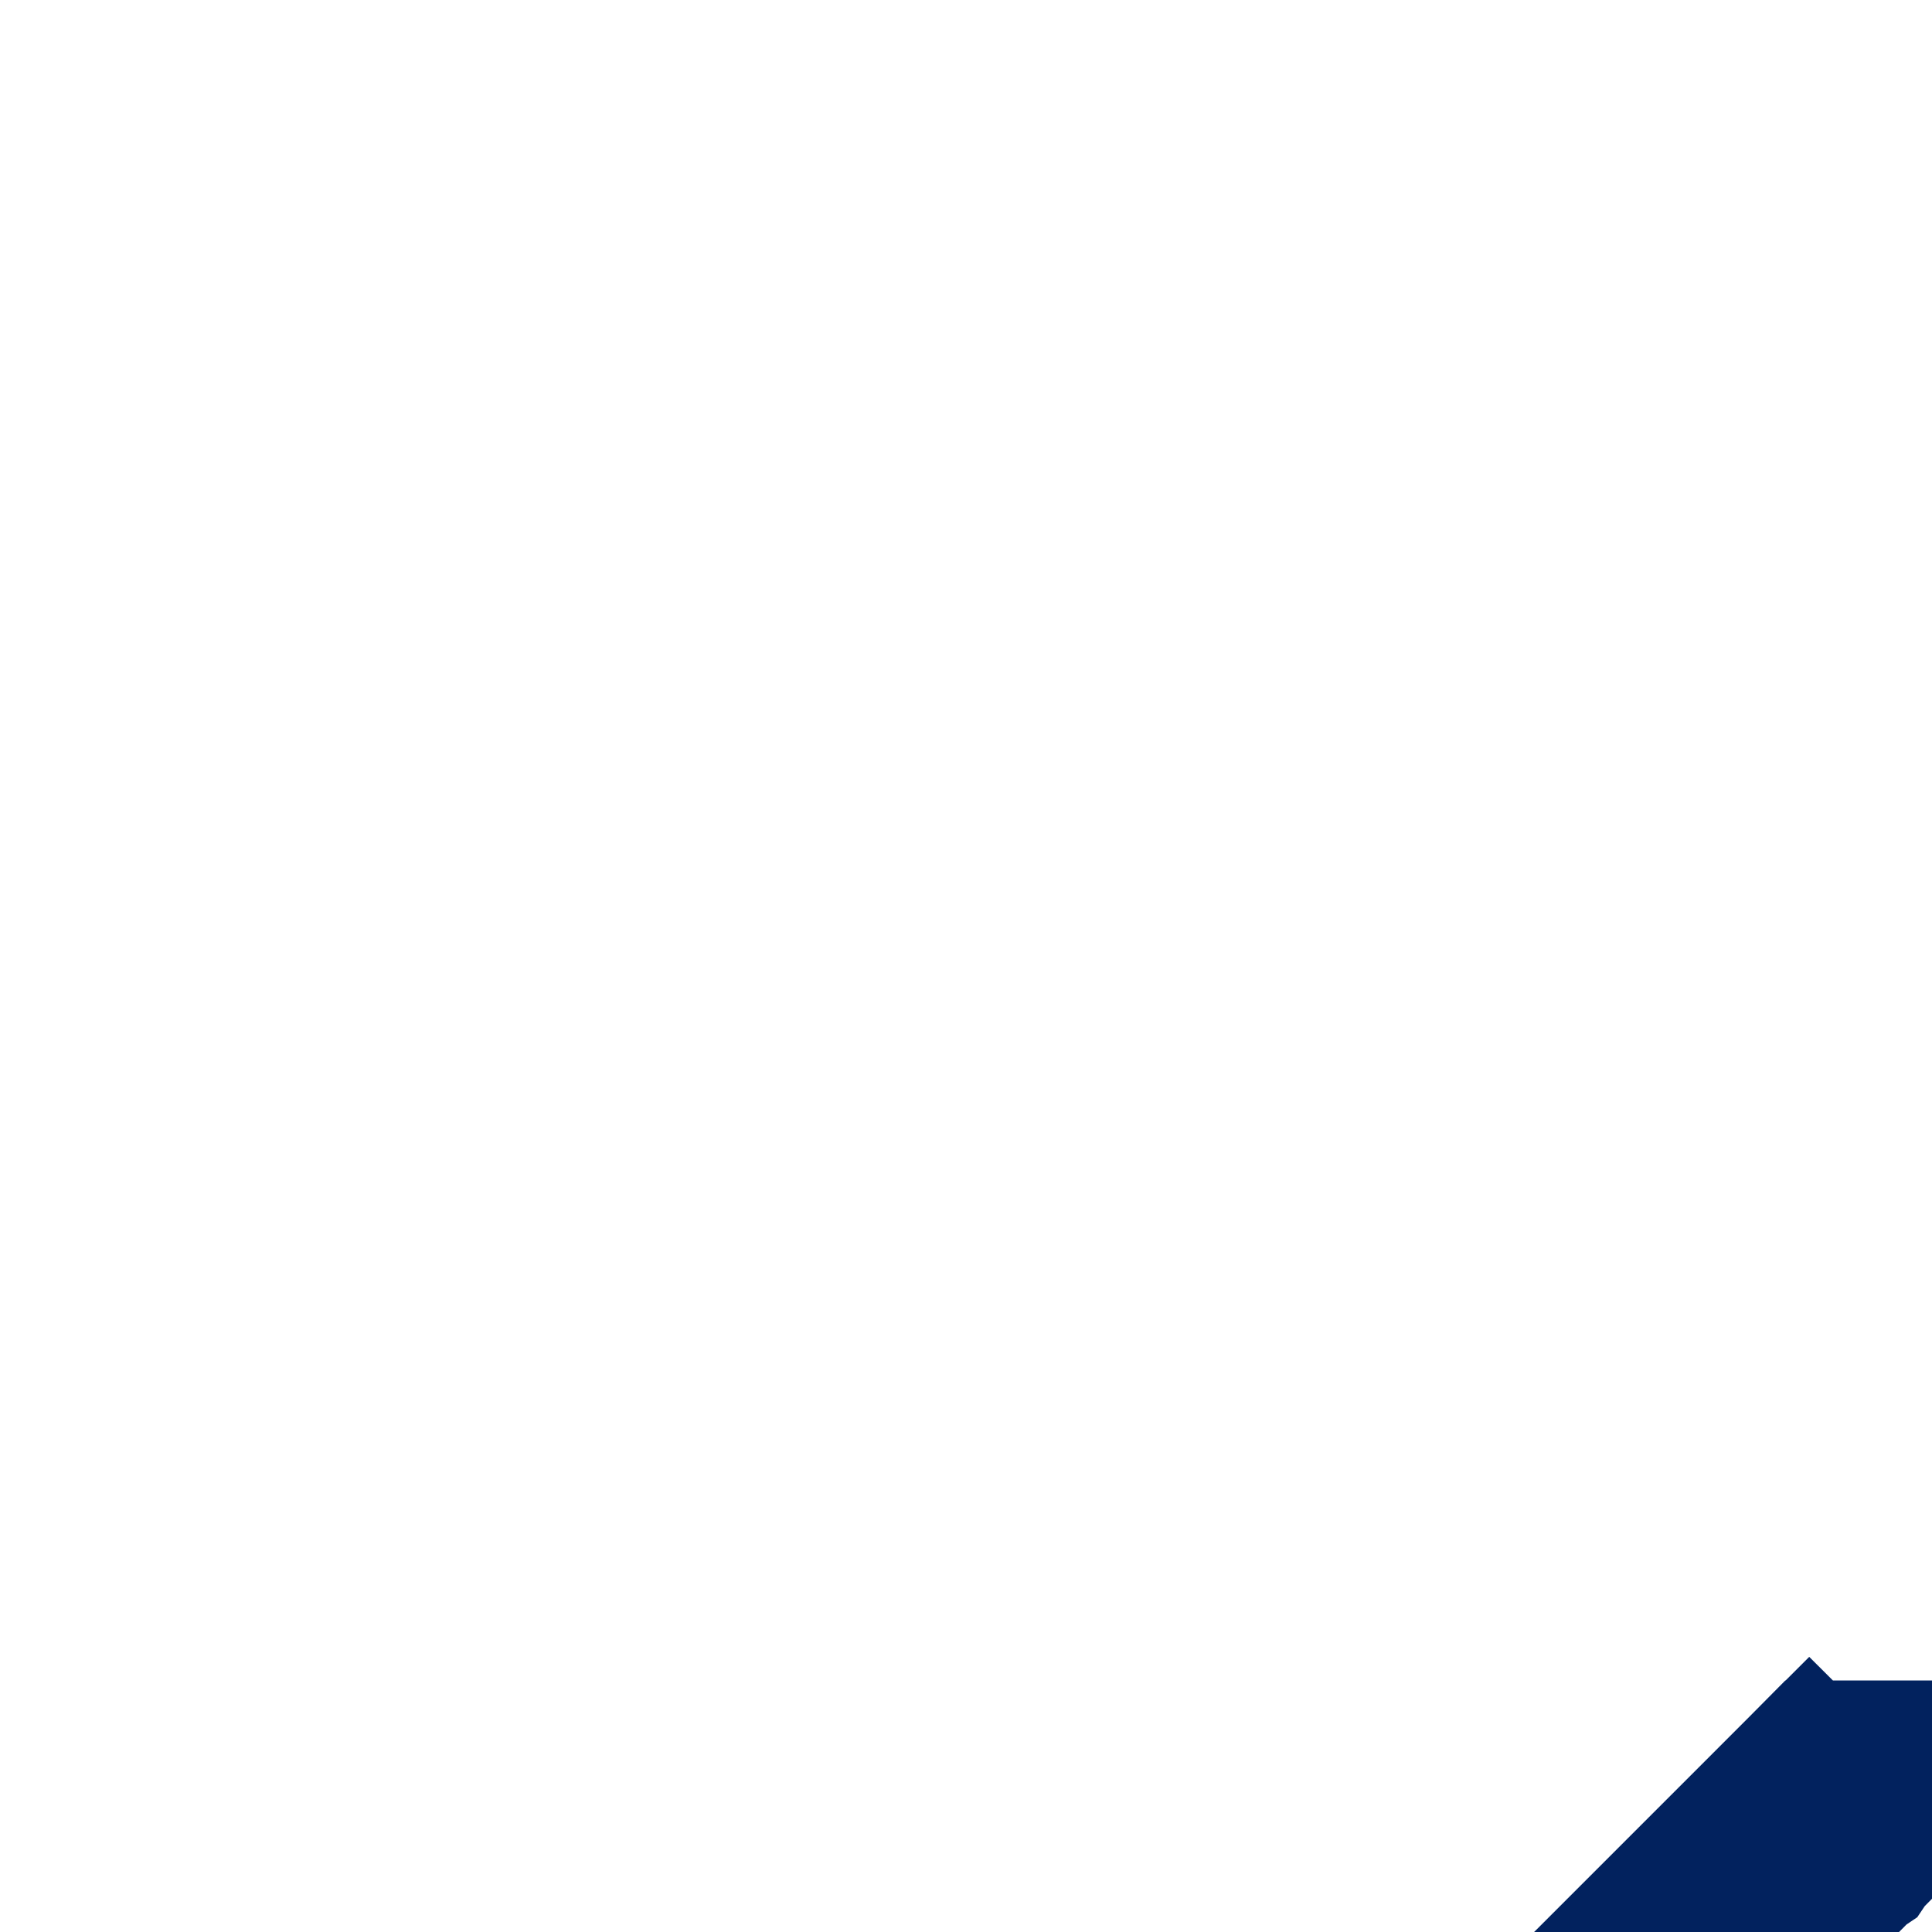
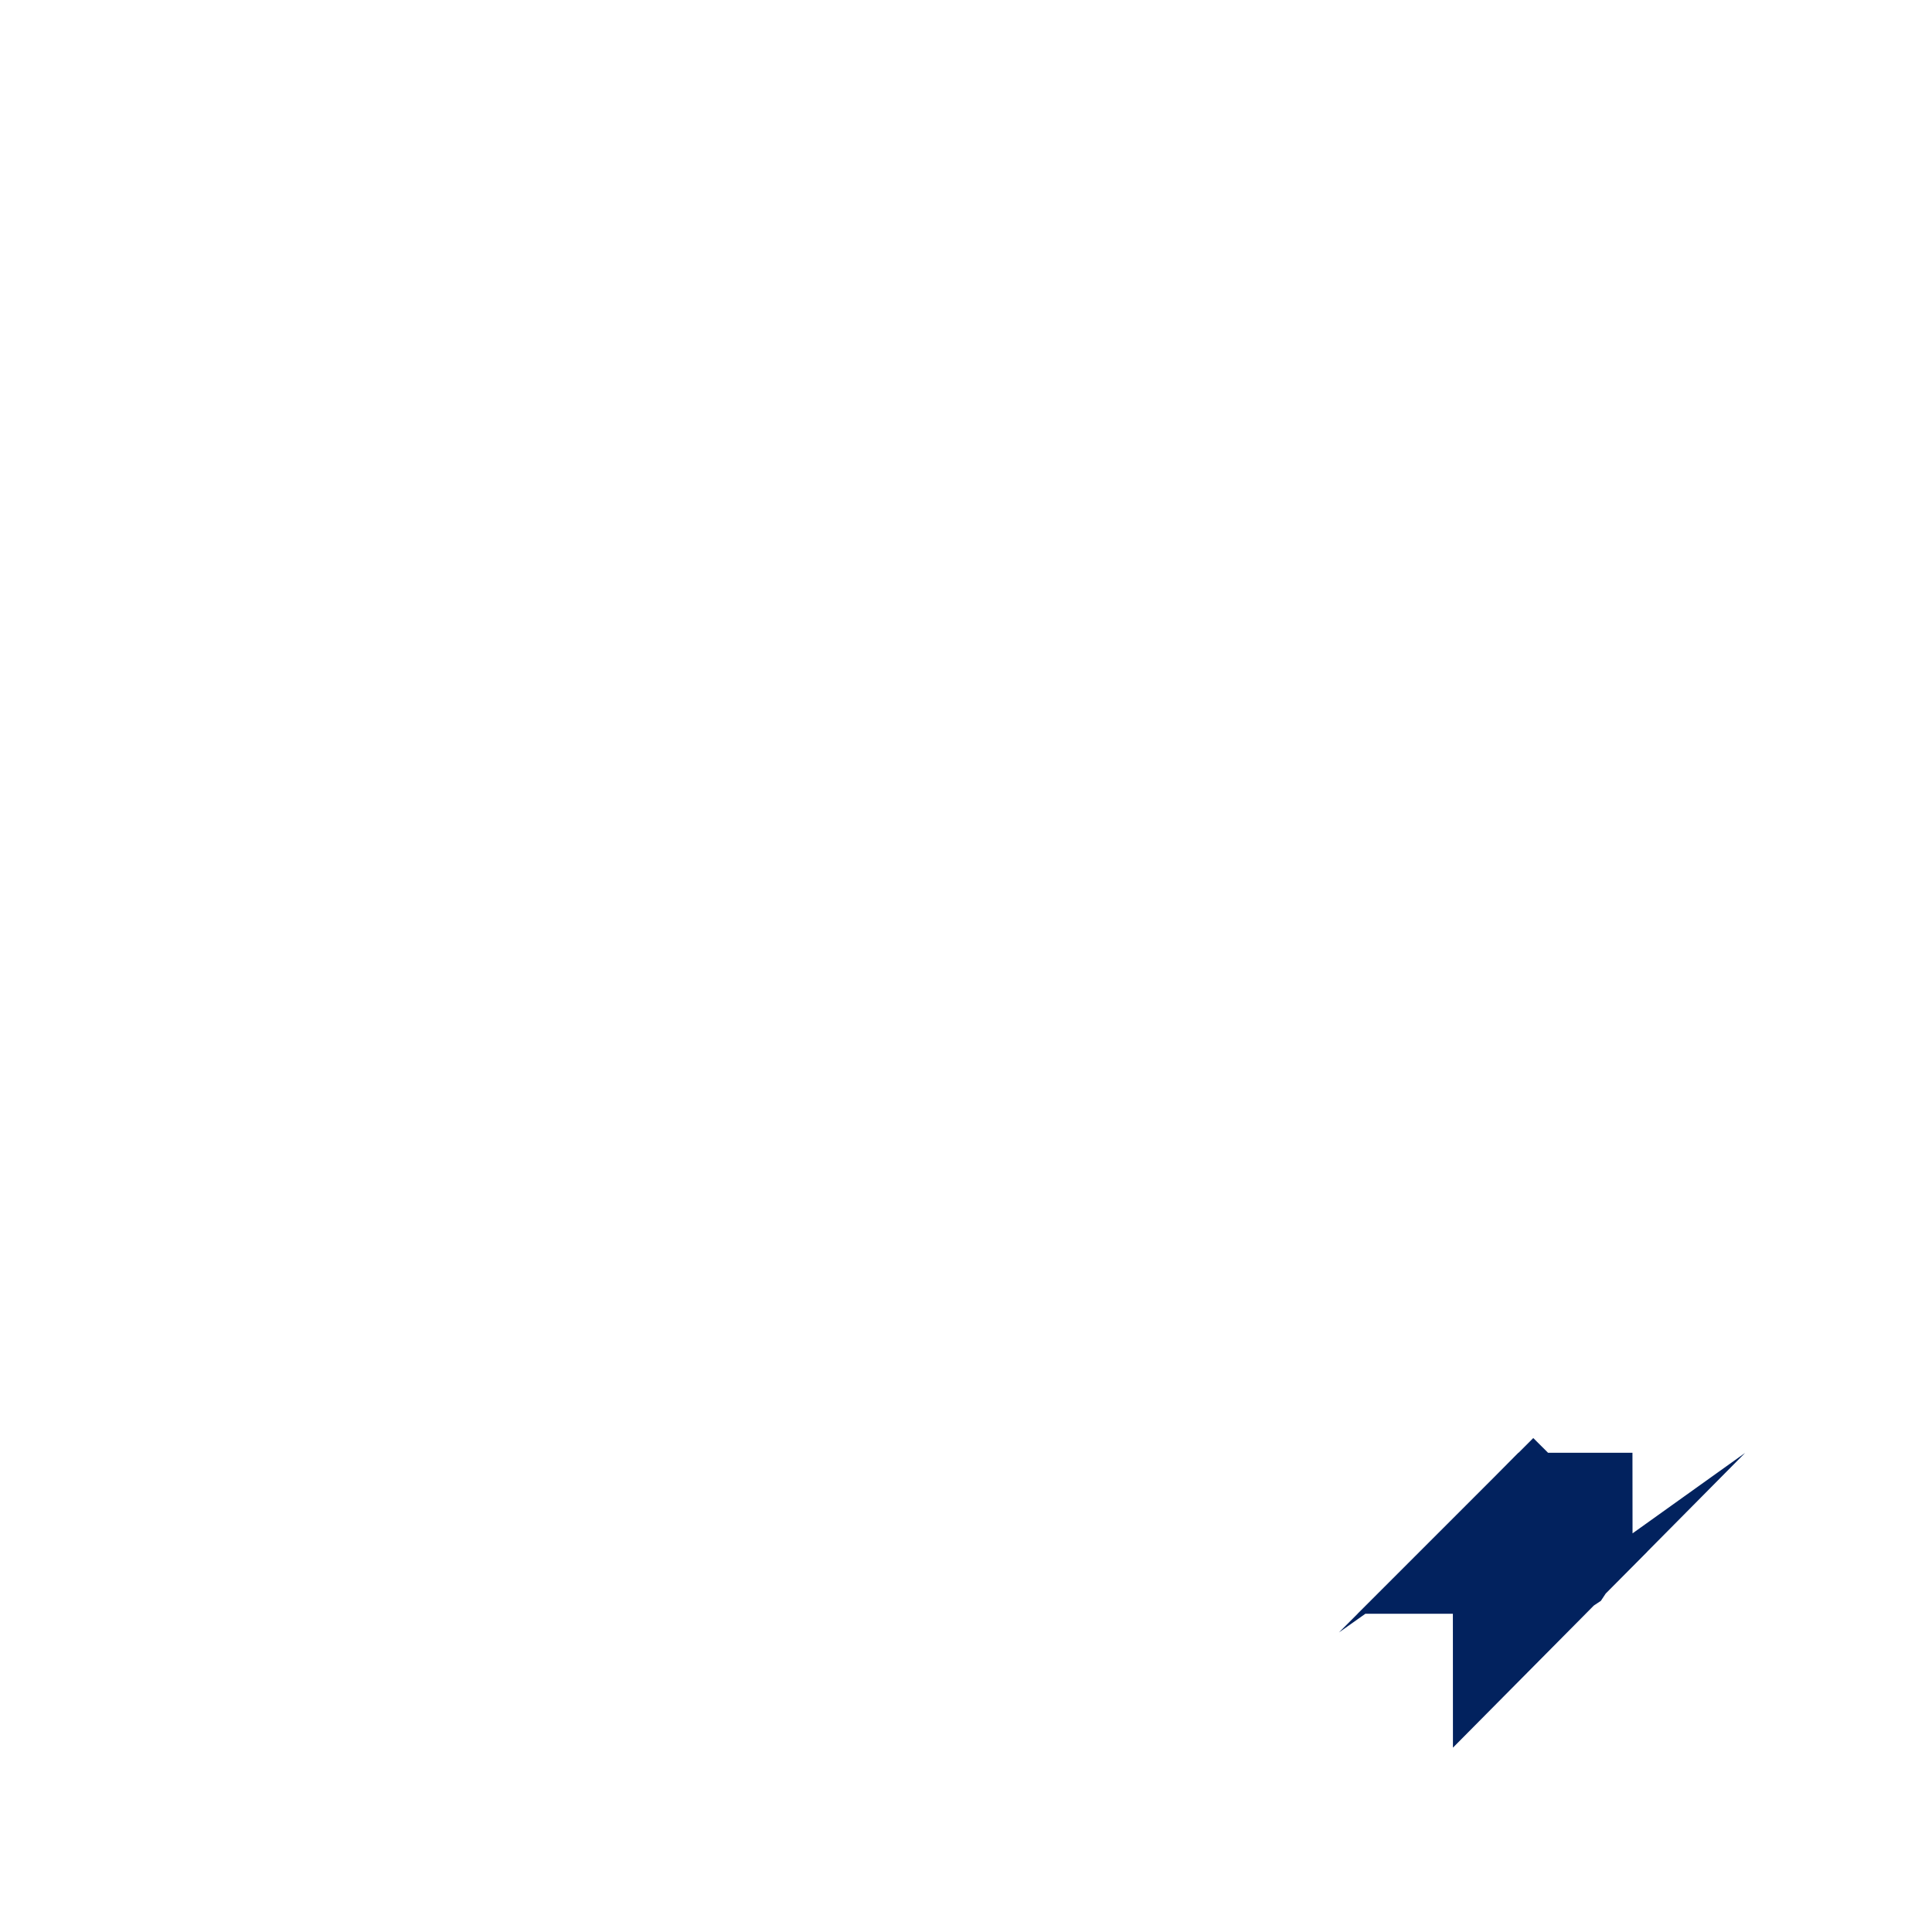
- <svg xmlns="http://www.w3.org/2000/svg" width="15" height="15" viewBox="0 0 15 15" fill="none">
-   <path d="M14.28 14.048L14.167 14.162L14.165 14.165L14.162 14.167L14.162 14.167L14.162 14.167L14.162 14.167L14.049 14.281C14.049 14.28 14.049 14.28 14.048 14.28C14.048 14.279 14.048 14.279 14.047 14.279L14.161 14.165L14.161 14.165L14.162 14.164L14.162 14.164L14.163 14.163L14.164 14.162L14.164 14.162L14.165 14.161L14.165 14.161L14.278 14.047C14.278 14.047 14.279 14.047 14.279 14.047C14.279 14.048 14.279 14.048 14.28 14.048ZM14.28 14.048L14.754 13.571L14.278 14.047L14.279 14.047L14.28 14.048Z" stroke="#02225E" stroke-width="2" />
+ <svg xmlns="http://www.w3.org/2000/svg" width="24" height="24" viewBox="0 0 24 24" fill="none">
+   <path d="M19.28 19.048L19.167 19.162L19.165 19.165L19.162 19.167L19.162 19.167L19.162 19.167L19.162 19.167L19.049 19.281C19.049 19.28 19.049 19.28 19.048 19.28C19.048 19.279 19.048 19.279 19.047 19.279L19.161 19.165L19.161 19.165L19.162 19.164L19.162 19.164L19.163 19.163L19.164 19.162L19.164 19.162L19.165 19.161L19.165 19.161L19.278 19.047C19.279 19.047 19.279 19.047 19.279 19.047C19.279 19.048 19.279 19.048 19.28 19.048ZM19.28 19.048L19.754 18.571L19.278 19.047L19.279 19.047L19.28 19.048Z" stroke="#02225E" stroke-width="2" />
</svg>
